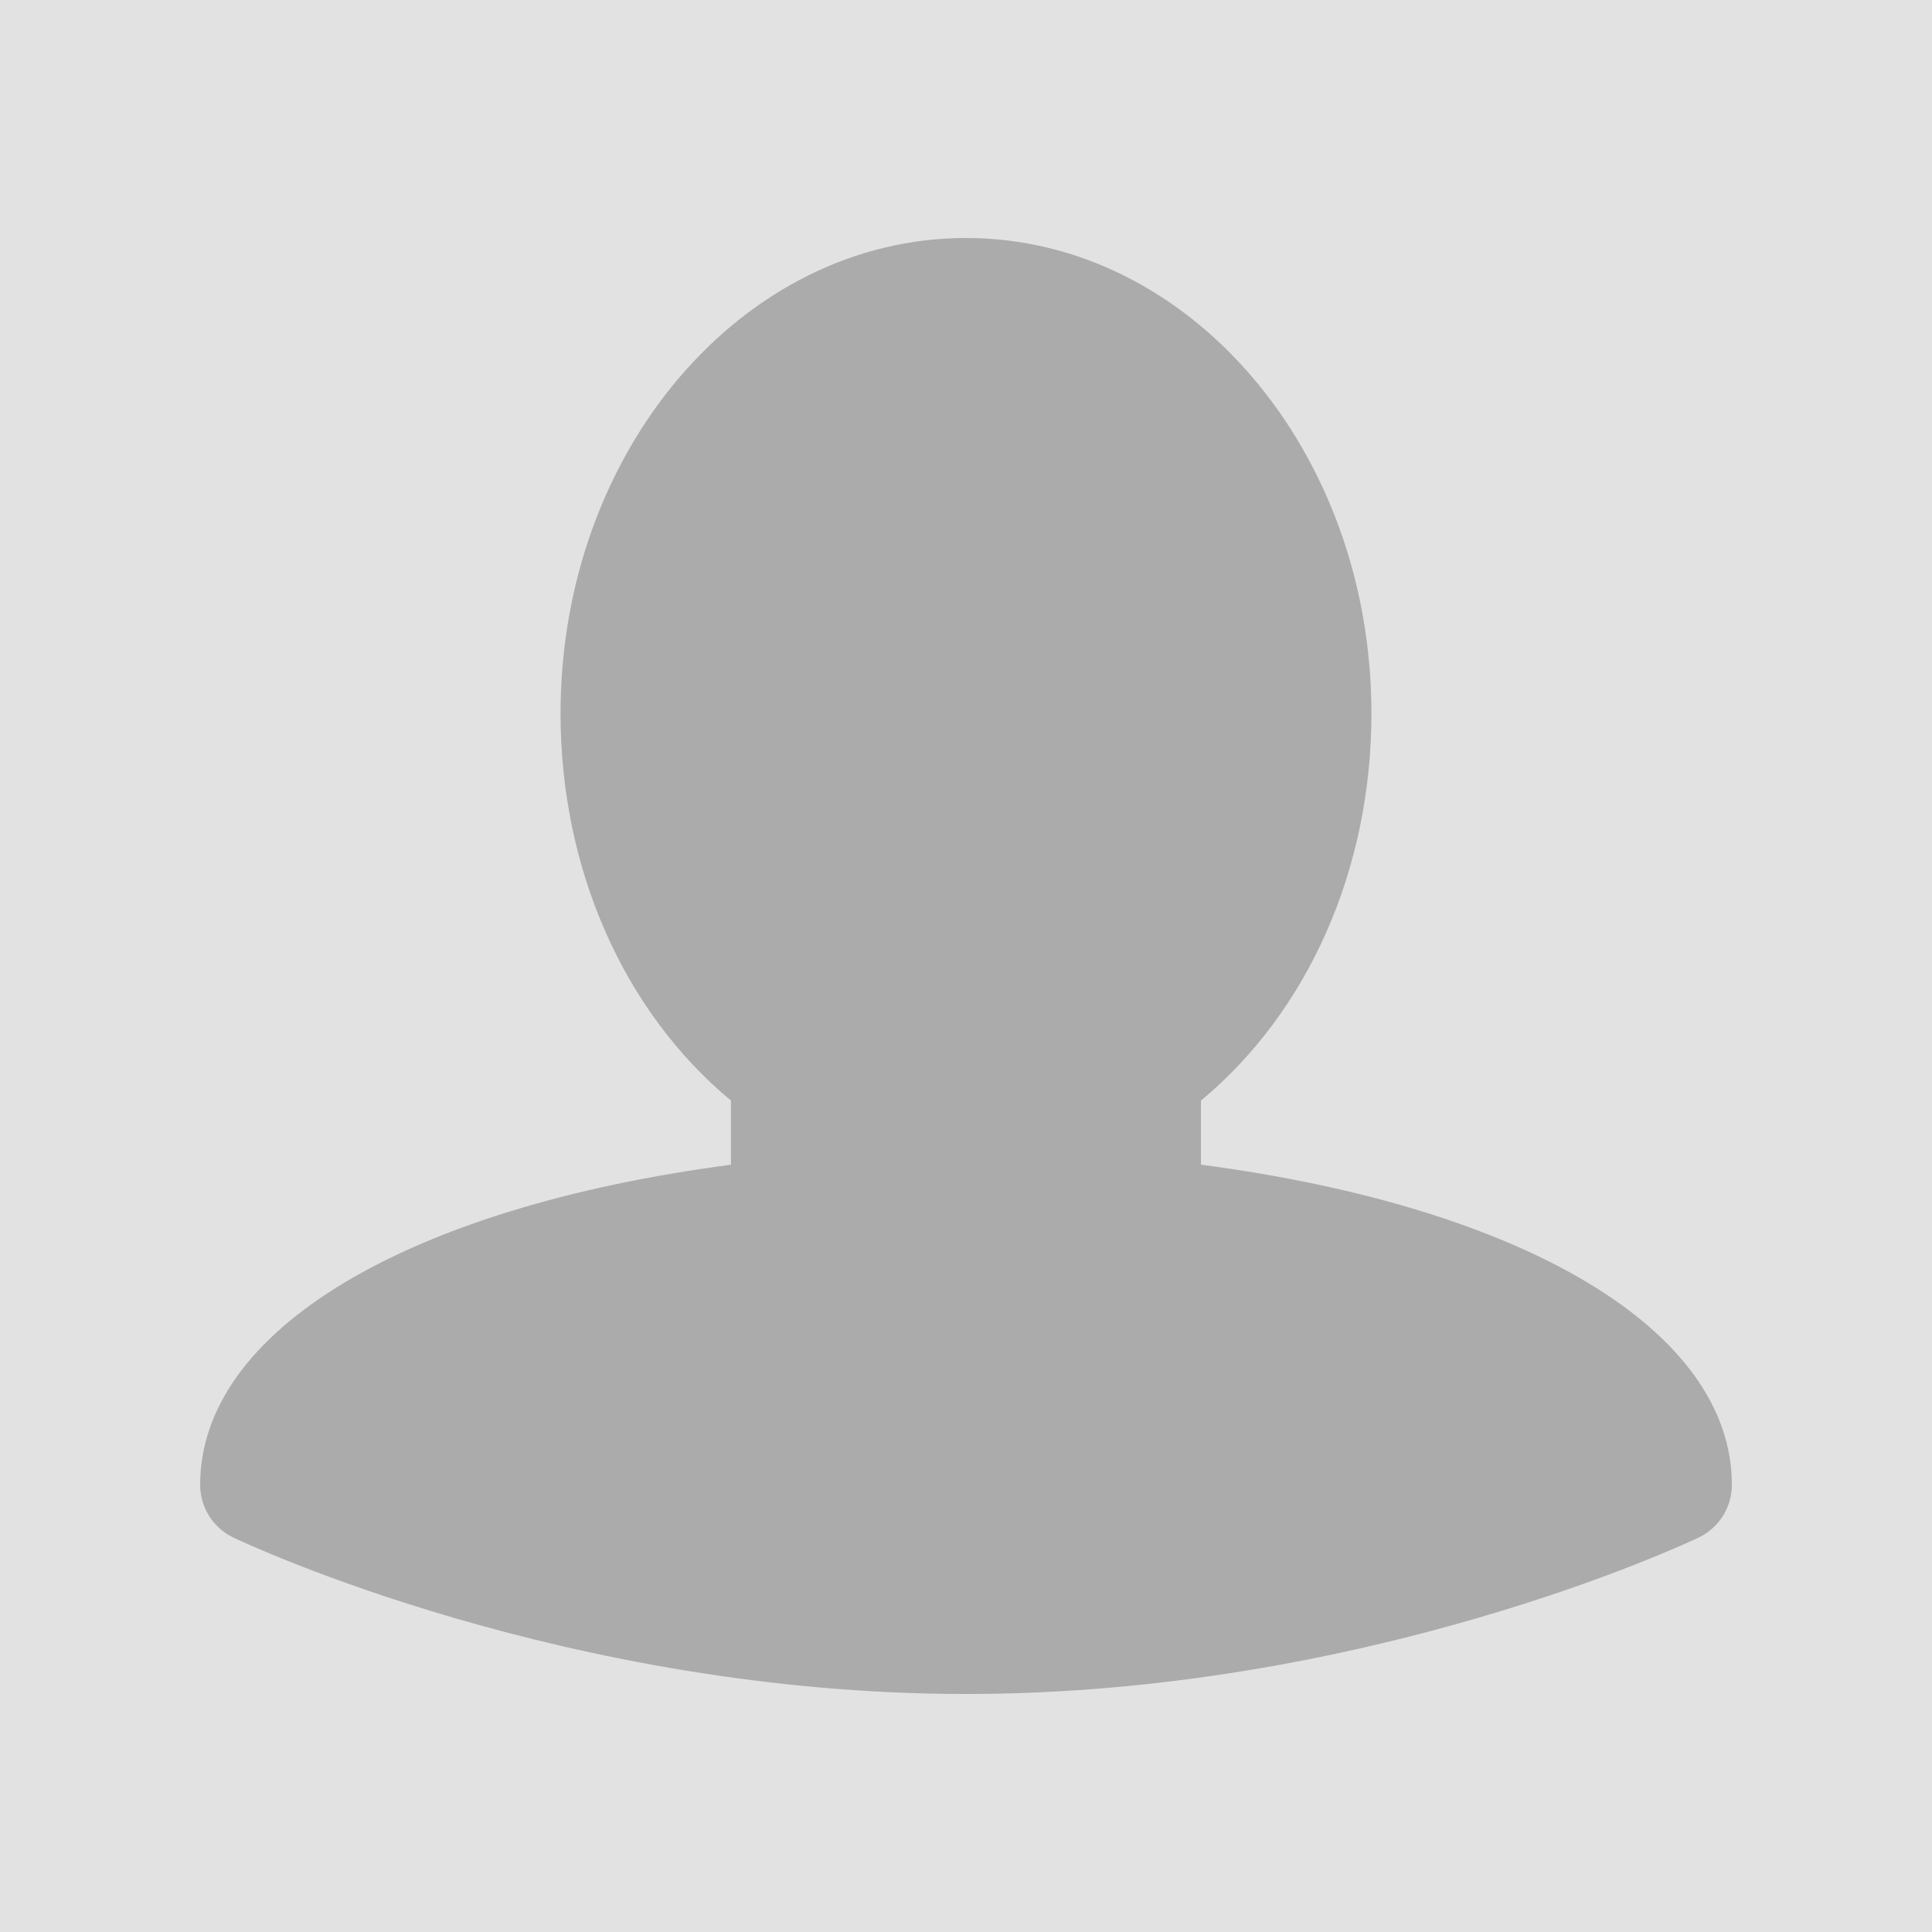
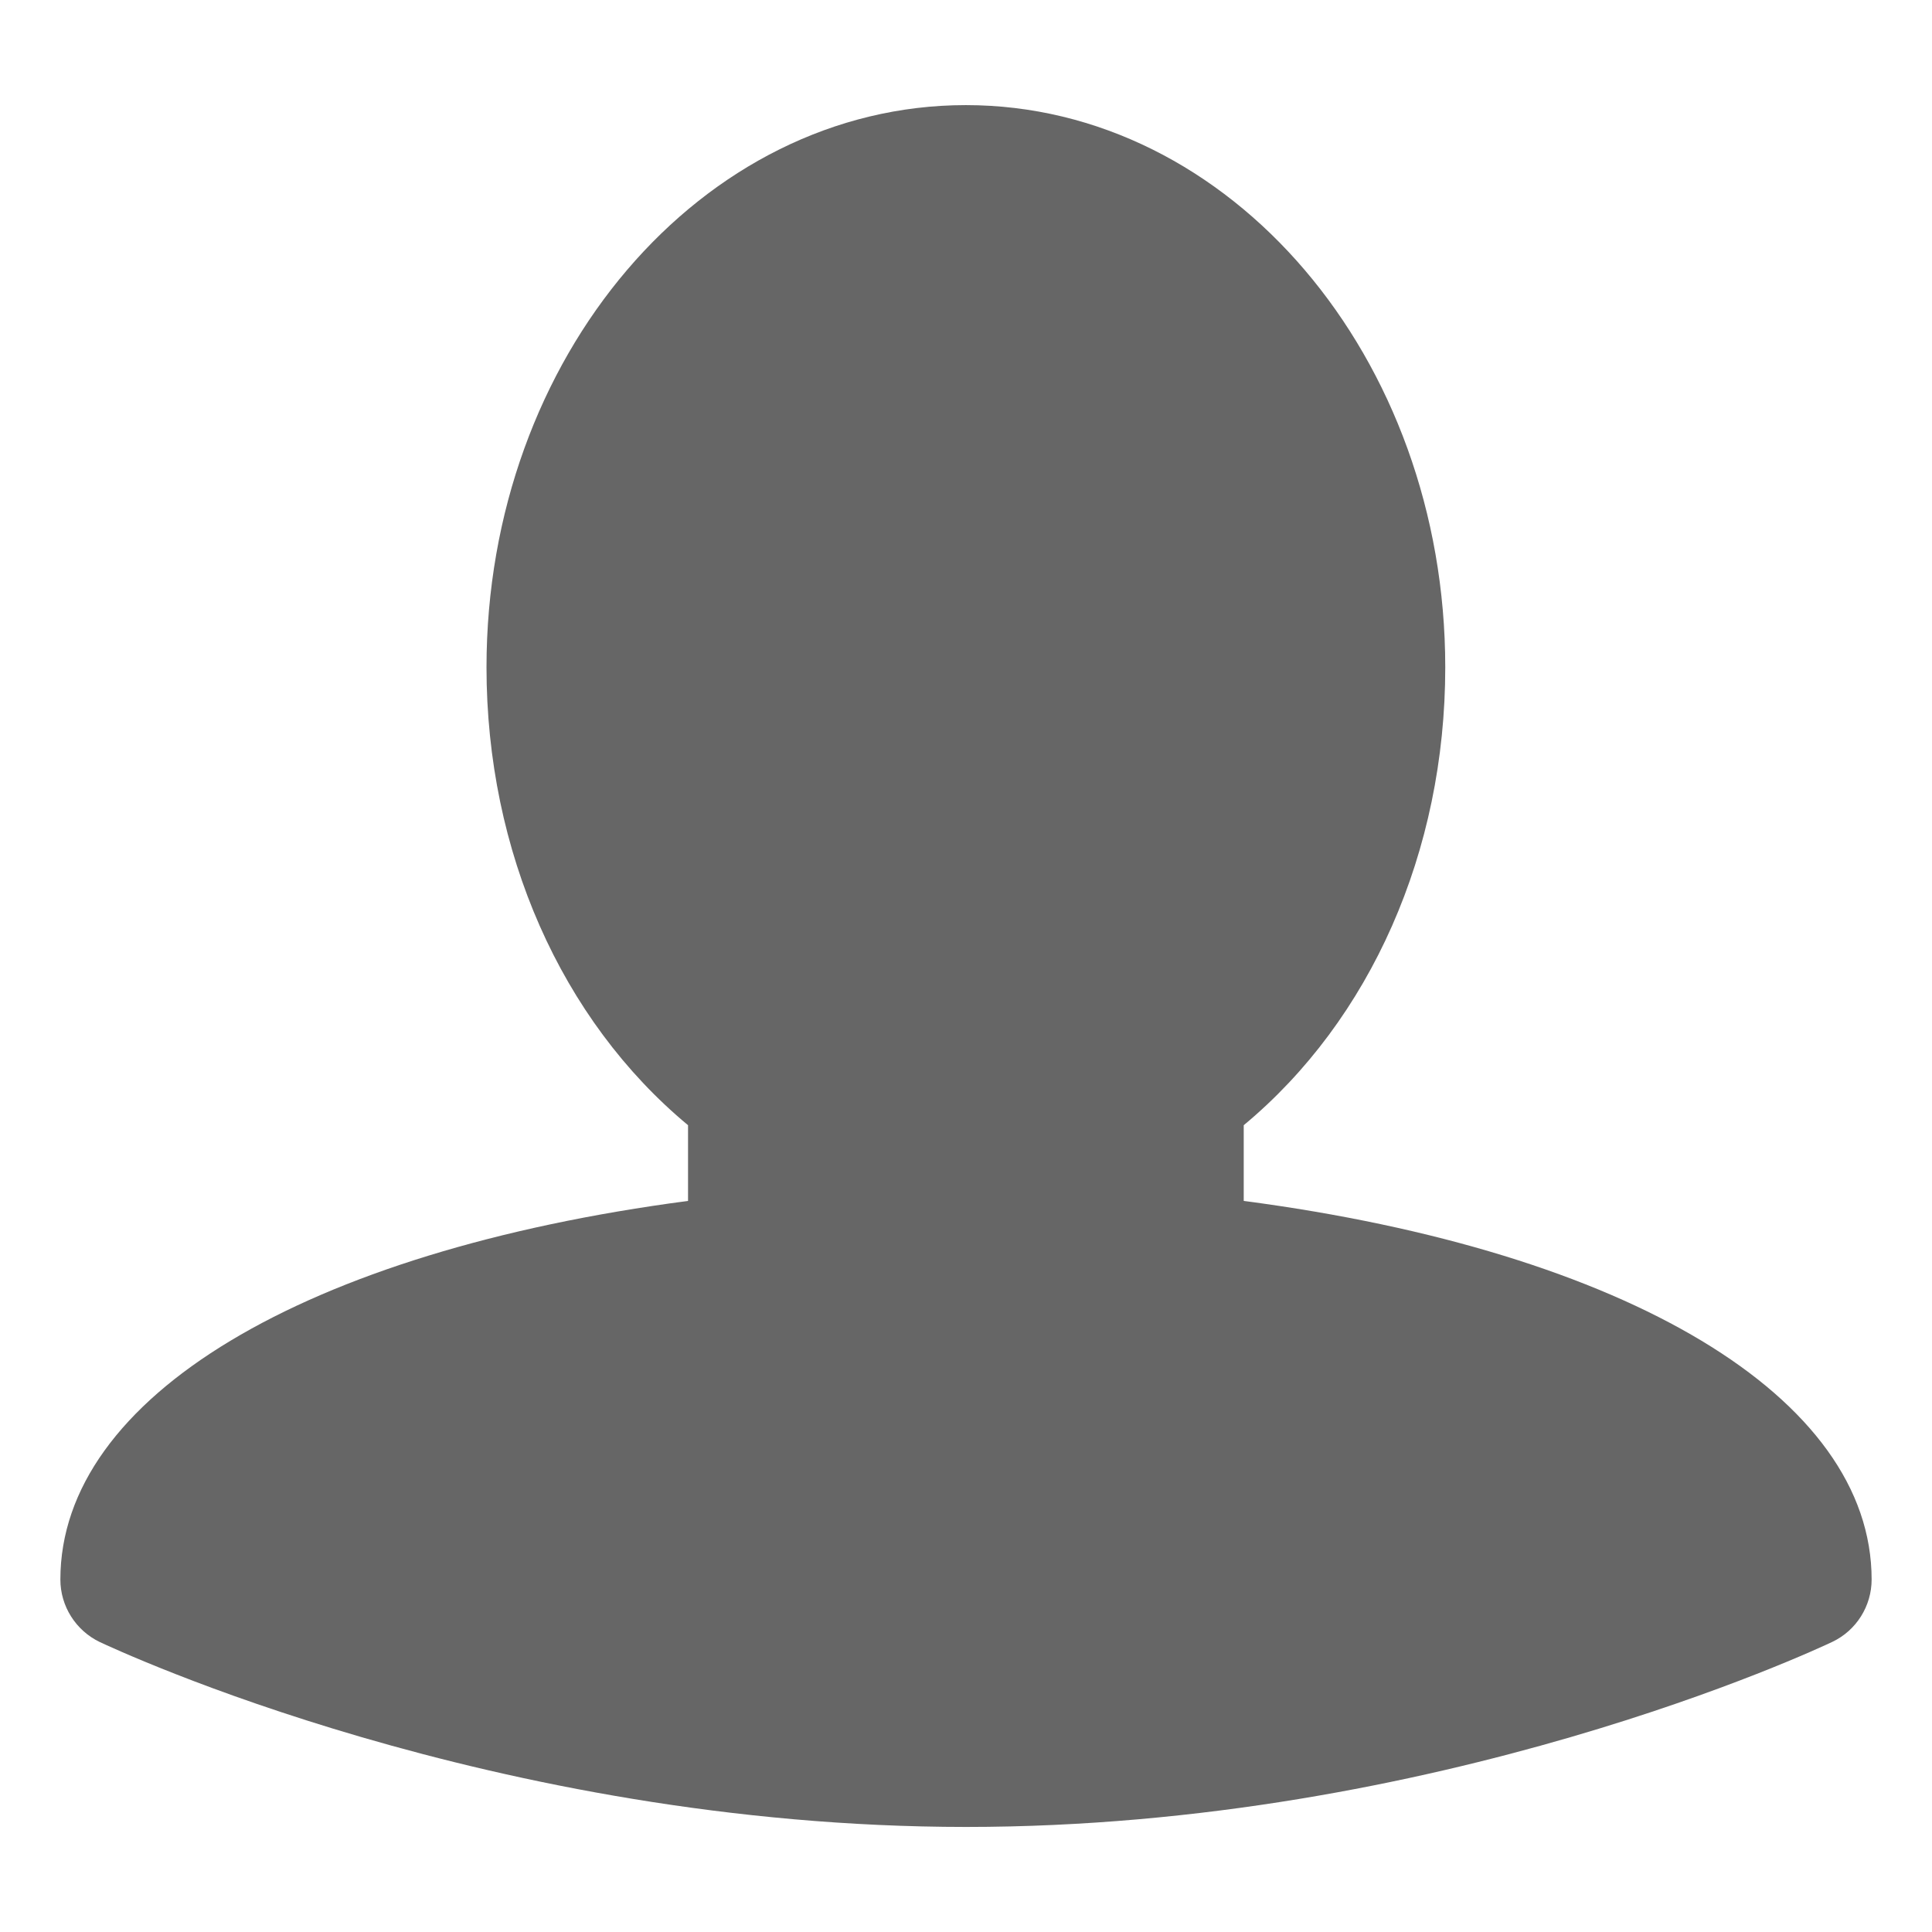
- <svg xmlns="http://www.w3.org/2000/svg" version="1.1" id="Layer_1" x="0px" y="0px" width="138px" height="138px" viewBox="0 0 138 138" enable-background="new 0 0 138 138" xml:space="preserve">
-   <rect fill="#E2E2E2" width="138" height="138" />
-   <circle fill="#E2E2E2" cx="47.8" cy="58.534" r="3.271" />
-   <path fill="#E2E2E2" d="M47.8,64.054c-3.044,0-5.521-2.475-5.521-5.52s2.477-5.52,5.521-5.52s5.52,2.476,5.52,5.521  S50.842,64.054,47.8,64.054z M47.8,57.513c-0.562,0-1.021,0.461-1.021,1.021c0,1.127,2.042,1.127,2.042,0  C48.819,57.971,48.364,57.513,47.8,57.513z" />
-   <circle fill="#E2E2E2" cx="91.134" cy="58.534" r="3.271" />
-   <path fill="#E2E2E2" d="M91.134,64.054c-3.046,0-5.521-2.475-5.521-5.52s2.475-5.521,5.521-5.521c3.05,0,5.521,2.476,5.521,5.521  S94.177,64.054,91.134,64.054z M91.134,57.513c-0.565,0-1.019,0.461-1.019,1.021c0,1.127,2.037,1.127,2.037,0  C92.152,57.971,91.693,57.513,91.134,57.513z" />
-   <rect x="60.159" y="106.318" fill="#E2E2E2" stroke="#E2E2E2" stroke-width="2.76" width="18.544" height="1.623" />
-   <rect x="58.779" y="104.939" fill="#E2E2E2" stroke="#E2E2E2" stroke-width="2.76" width="21.304" height="4.383" />
-   <path fill="#ABABAB" d="M68.999,121L68.999,121c-28.523-0.003-51.361-10.713-52.32-11.168c-1.455-0.693-2.383-2.161-2.383-3.775  c0-11.015,14.751-19.816,37.916-22.863v-4.58c-7.662-6.365-12.173-16.534-12.173-27.656C40.038,32.232,53.03,17,68.999,17  c15.968,0,28.96,15.232,28.96,33.958c0,11.125-4.514,21.291-12.176,27.656v4.578c23.168,3.045,37.922,11.849,37.922,22.865  c0,1.611-0.926,3.082-2.385,3.775C120.361,110.287,97.521,121,68.999,121z" />
+ <svg xmlns="http://www.w3.org/2000/svg" version="1.1" id="Layer_1" x="0px" y="0px" width="32px" height="32px" viewBox="0 0 32 32" enable-background="new 0 0 32 32" xml:space="preserve">
+   <path fill="#666666" d="M16,30.26L16,30.26C8.18,30.258,1.917,27.32,1.652,27.197C1.255,27.006,1,26.604,1,26.162  c0-3.021,4.045-5.434,10.396-6.271v-1.254c-2.102-1.746-3.338-4.535-3.338-7.584c0-5.135,3.562-9.312,7.94-9.312  s7.94,4.177,7.94,9.312c0,3.052-1.237,5.838-3.338,7.584v1.254C26.955,20.727,31,23.141,31,26.162c0,0.439-0.253,0.844-0.652,1.033  C30.084,27.32,23.82,30.26,16,30.26z" />
</svg>
